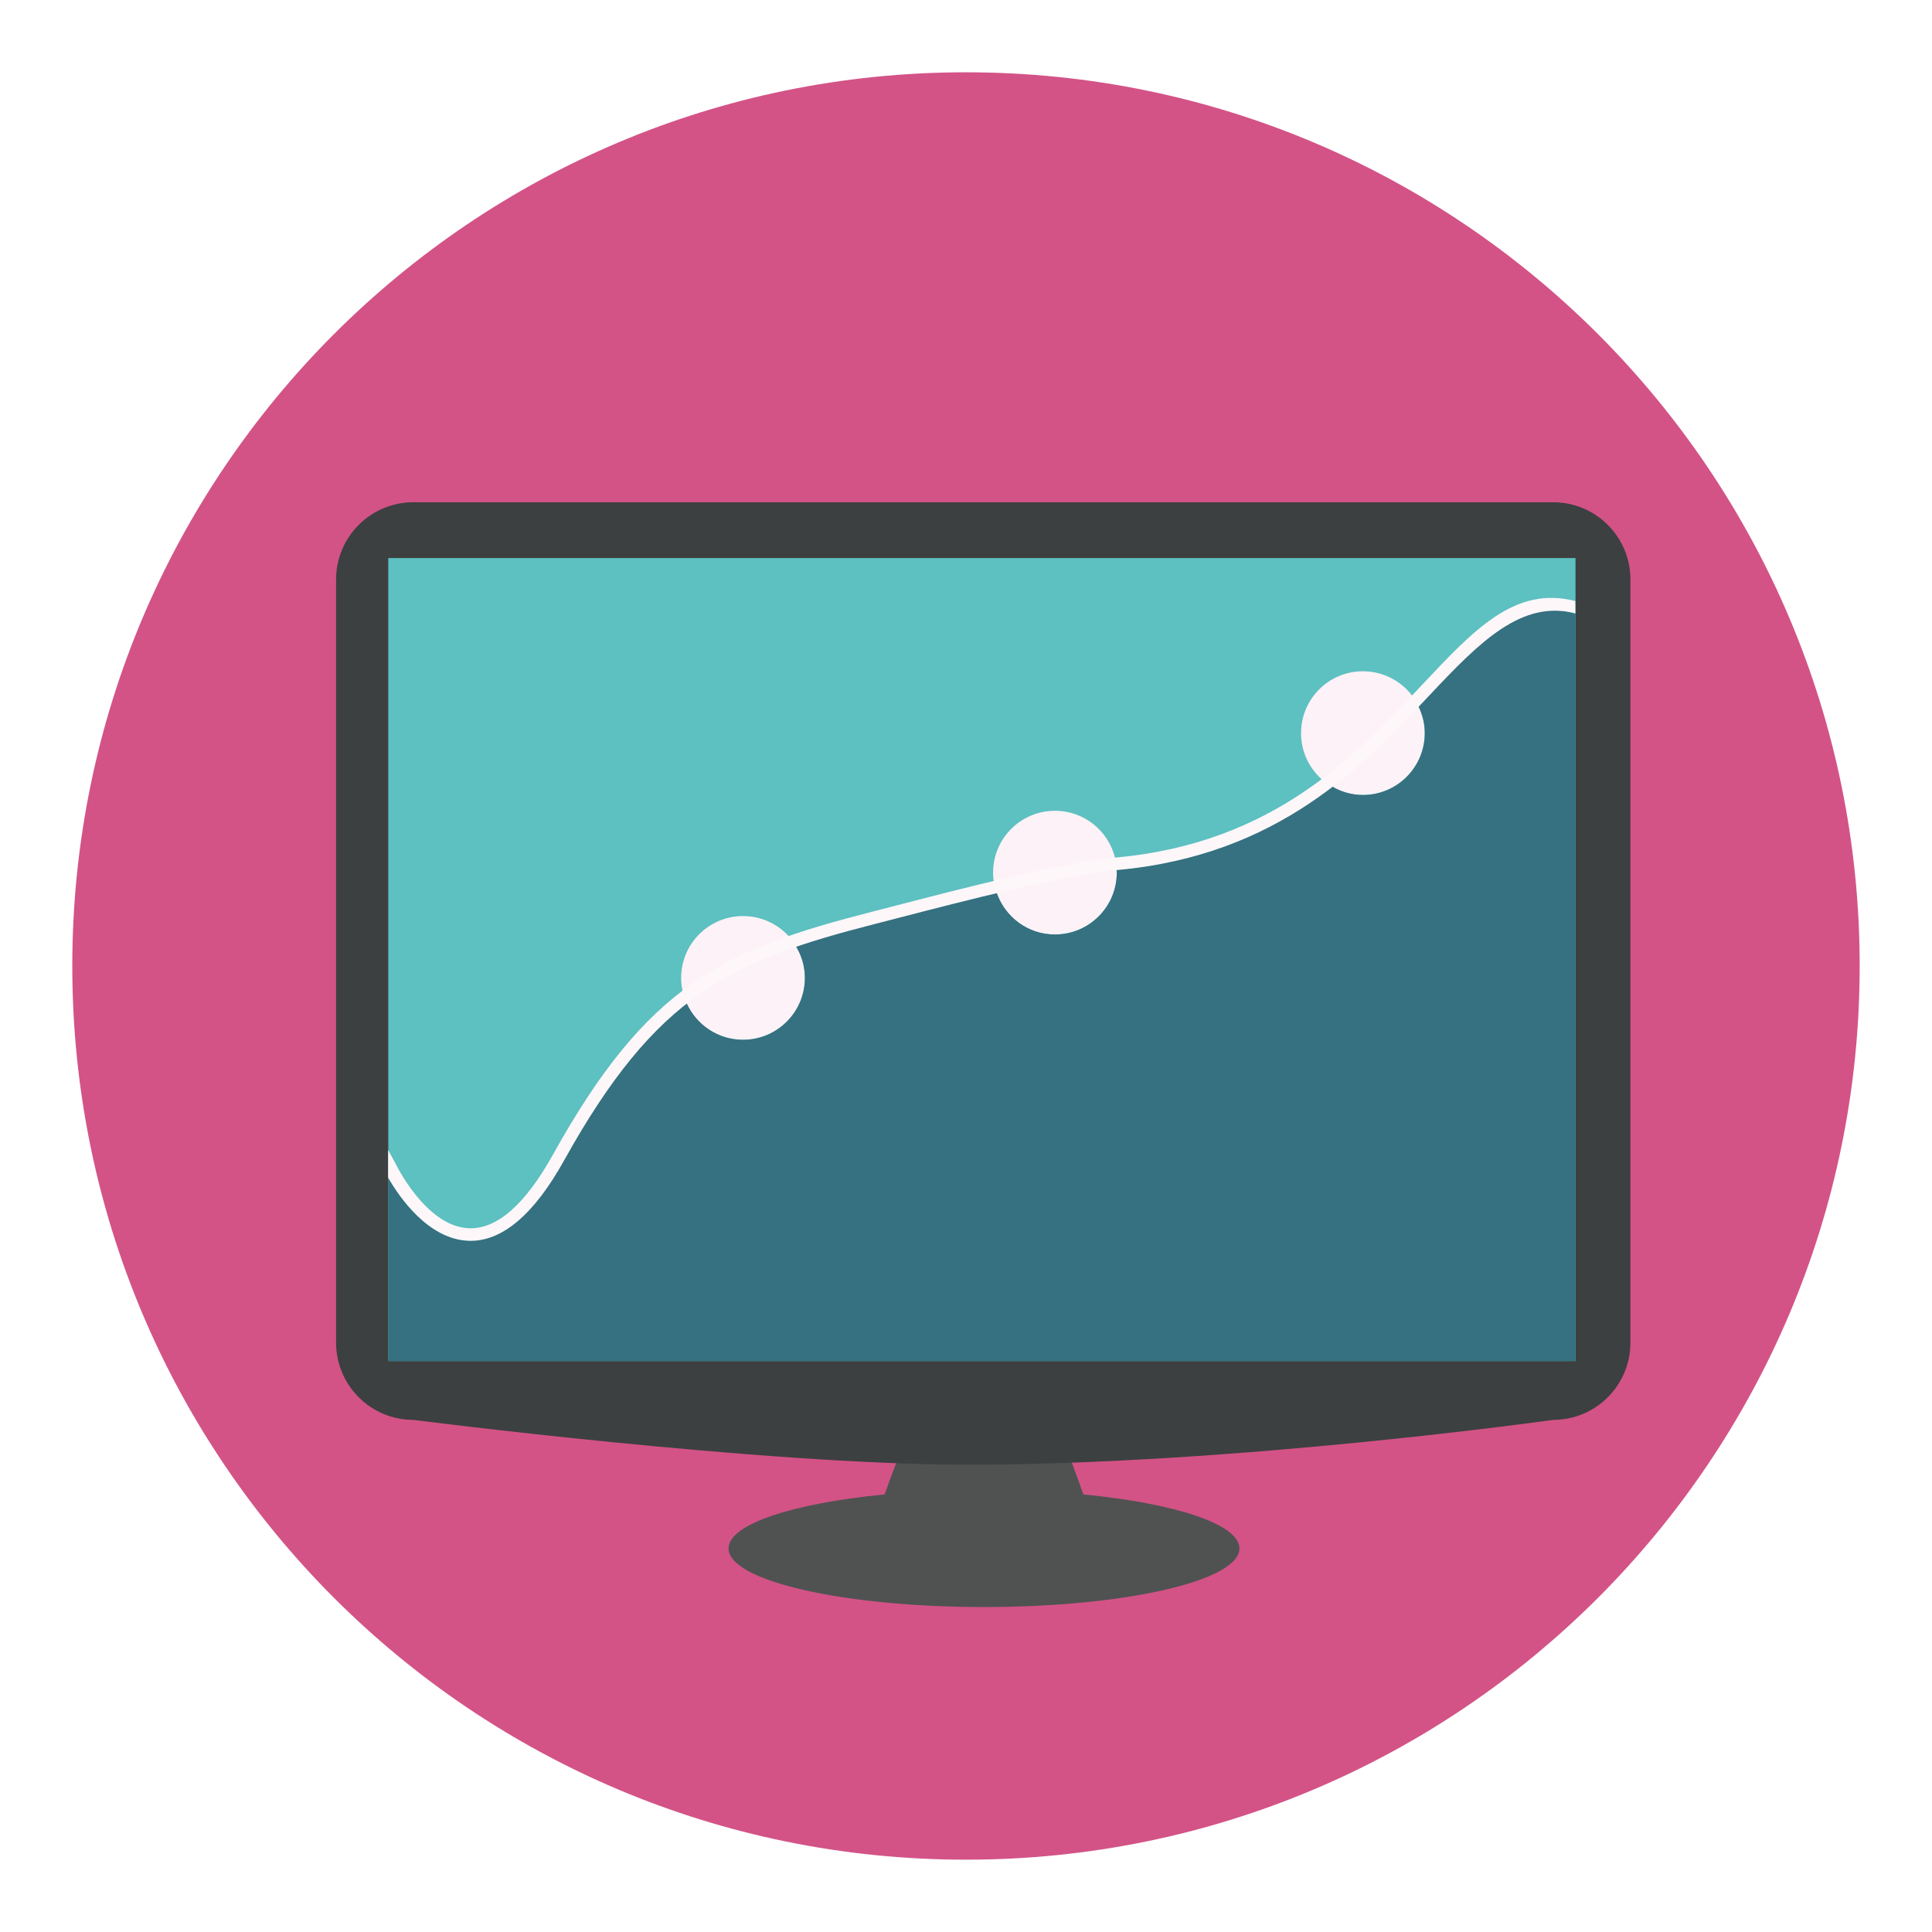
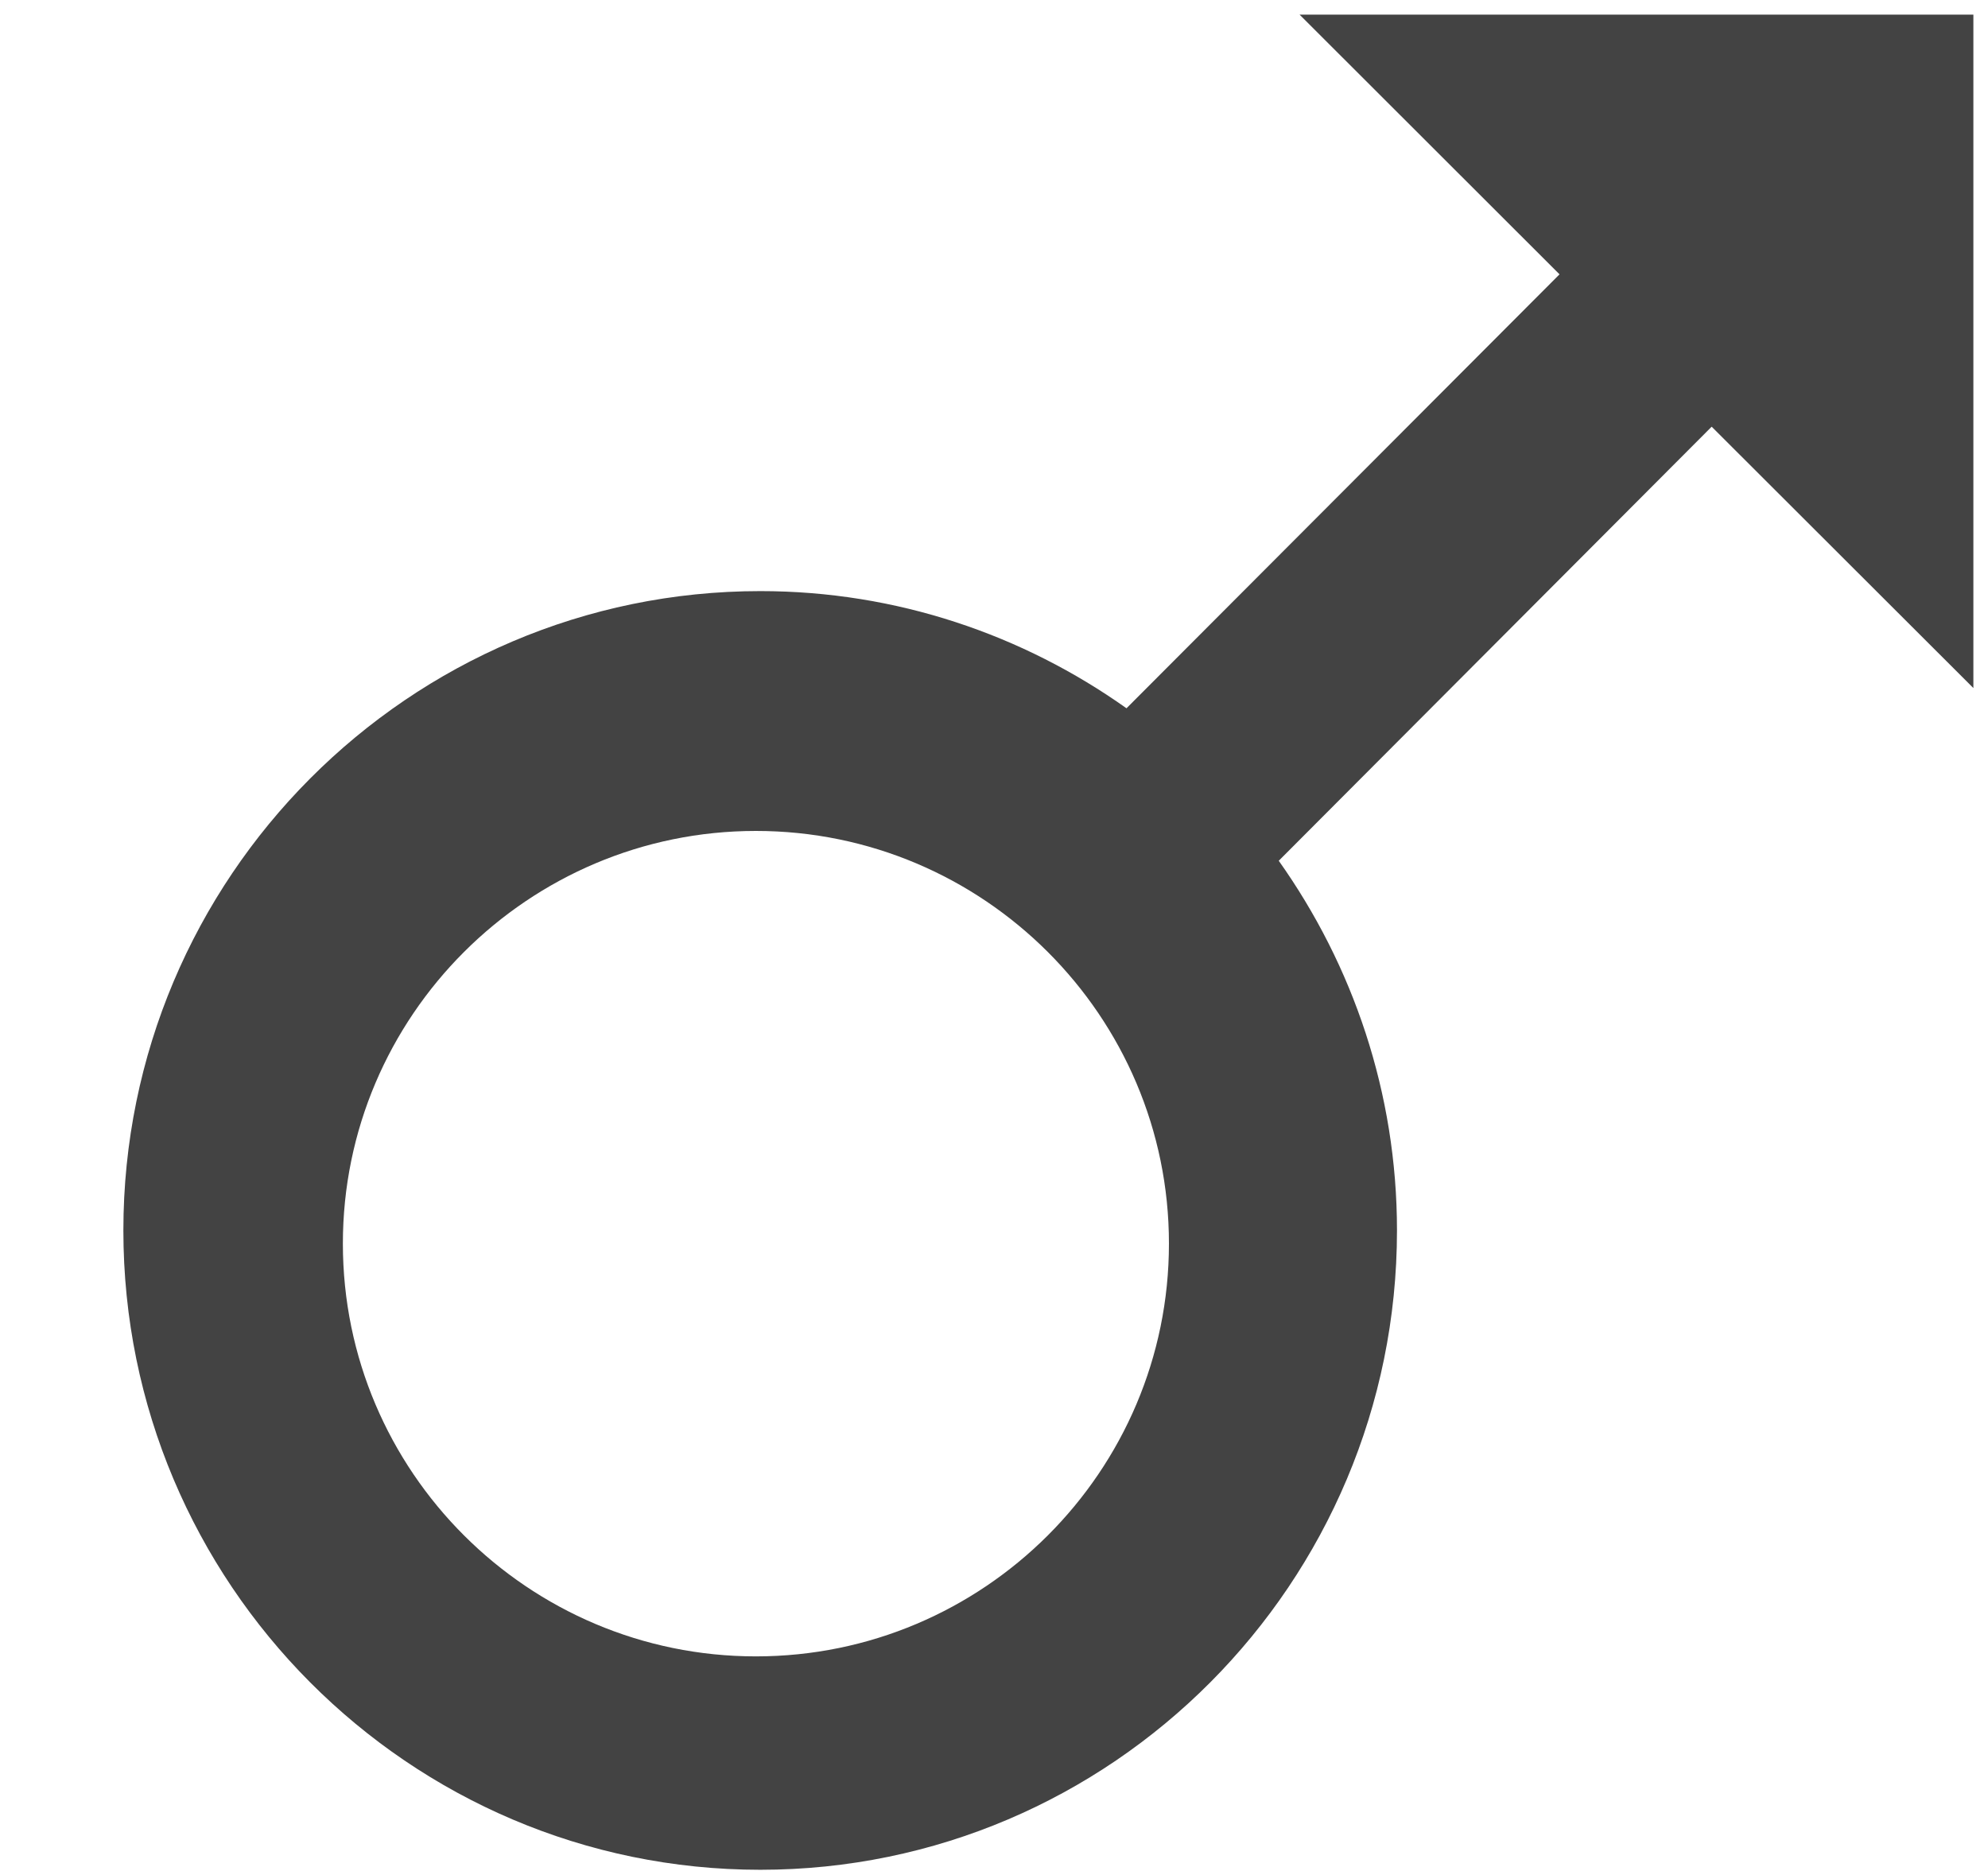
- <svg xmlns="http://www.w3.org/2000/svg" version="1.1" id="Layer_1" x="0px" y="0px" width="136.913px" height="136.914px" viewBox="0 0 136.913 136.914" enable-background="new 0 0 136.913 136.914" xml:space="preserve">
-   <g>
-     <g>
-       <g>
-         <g>
-           <g>
-             <circle fill="#D35387" cx="68.456" cy="68.456" r="63.333" />
-           </g>
-         </g>
-       </g>
-     </g>
-     <g>
-       <g>
-         <path fill="#505251" d="M76.771,105.904c-2.031-5.91-3.182-7.449-7.041-7.449c-3.809,0-5.131,1.954-7.037,7.449     c-6.502,0.63-11.064,2.107-11.064,3.828c0,2.295,8.104,4.154,18.102,4.154s18.104-1.859,18.104-4.154     C87.834,108.012,83.271,106.535,76.771,105.904z" />
-       </g>
-       <g>
-         <g>
-           <path fill="#3D4040" d="M115.543,95.147c0,3.024-2.451,5.476-5.475,5.476c0,0-22.531,3.174-41.525,3.174      c-14.541,0-39.25-3.174-39.25-3.174c-3.025,0-5.477-2.451-5.477-5.476V41.069c0-3.024,2.451-5.476,5.477-5.476h80.775      c3.023,0,5.475,2.451,5.475,5.476V95.147z" />
-         </g>
-       </g>
-       <g>
-         <rect x="27.516" y="39.547" fill="#5DC0C1" width="84.135" height="56.905" />
-       </g>
-       <g>
-         <circle fill="#FDF2F7" cx="52.655" cy="69.302" r="4.384" />
-       </g>
-       <g>
-         <circle fill="#FDF2F7" cx="74.76" cy="61.84" r="4.383" />
-       </g>
-       <g>
-         <circle fill="#FDF2F7" cx="96.585" cy="51.954" r="4.384" />
-       </g>
-       <g>
-         <g>
-           <g>
-             <path fill="#357180" d="M111.449,43.433c-3.805-0.975-6.607,2.007-10.156,5.777c-0.256,0.272-0.518,0.55-0.783,0.829       c0.285,0.581,0.459,1.226,0.459,1.915c0,2.42-1.965,4.383-4.385,4.383c-0.805,0-1.549-0.232-2.197-0.61       c-3.787,2.894-8.578,5.292-15.248,5.901c-0.004,0-0.012,0.002-0.016,0.002c0.002,0.071,0.02,0.138,0.02,0.21       c0,2.421-1.963,4.384-4.383,4.384c-1.922,0-3.537-1.245-4.129-2.965c-2.494,0.593-4.971,1.234-6.881,1.73l-1.699,0.438       c-2.07,0.528-3.936,1.048-5.646,1.634c0.395,0.657,0.635,1.418,0.635,2.241c0,2.42-1.963,4.383-4.383,4.383       c-1.789,0-3.322-1.074-4.004-2.609c-3.043,2.377-5.748,5.784-8.723,11.139c-2.1,3.777-4.326,5.69-6.621,5.69       c-0.047,0-0.092,0-0.137-0.002c-2.863-0.094-4.896-3.127-5.656-4.464v13.014h84.135V43.491L111.449,43.433z" />
-           </g>
-           <g>
-             <g>
-               <path fill="#FDF7FA" d="M27.506,81.496v1.956c0.76,1.338,2.844,4.384,5.709,4.478c0.045,0.002,0.09,0.003,0.135,0.003        c2.295,0,4.521-1.914,6.621-5.69C46.504,70.487,51.729,68.1,62.094,65.454l1.697-0.438c4.355-1.129,11.648-3.018,15.391-3.361        c11.447-1.046,17.383-7.351,22.152-12.417c3.551-3.771,6.5-6.748,10.305-5.774l-0.006-0.871        c-4.307-1.101-7.195,2.051-10.945,6.035C96.02,53.585,90.211,59.754,79.1,60.769c-3.814,0.35-11.148,2.25-15.531,3.387        l-1.695,0.437c-10.623,2.711-15.979,5.159-22.68,17.218c-1.965,3.535-3.969,5.303-5.949,5.231        c-3.055-0.099-5.189-4.531-5.211-4.576L27.506,81.496z" />
-             </g>
-             <g>
-               <polygon fill="#FDF7FA" points="27.516,83.438 27.516,83.438 27.512,83.43       " />
-             </g>
-           </g>
-         </g>
-       </g>
-     </g>
+ <svg xmlns="http://www.w3.org/2000/svg" viewBox="0 0 17 16" version="1.1" class="si-glyph si-glyph-male">
+   <defs />
+   <g stroke="none" stroke-width="1" fill="none" fill-rule="evenodd">
+     <path d="M16.875,5.884 L16.875,0.125 L11.113,0.125 L13.336,2.346 L9.633,6.057 C8.748,5.429 7.668,5.055 6.502,5.055 C3.498,5.055 1.055,7.507 1.055,10.522 C1.055,13.538 3.498,15.99 6.502,15.99 C9.504,15.99 11.946,13.538 11.946,10.522 C11.946,9.344 11.568,8.254 10.935,7.361 L14.637,3.649 L16.875,5.884 L16.875,5.884 Z M6.464,14.165 C4.518,14.165 2.932,12.584 2.932,10.635 C2.932,8.689 4.518,7.106 6.464,7.106 C8.41,7.106 9.996,8.689 9.996,10.635 C9.996,12.584 8.41,14.165 6.464,14.165 L6.464,14.165 Z" fill="#434343" class="si-glyph-fill" />
  </g>
</svg>
